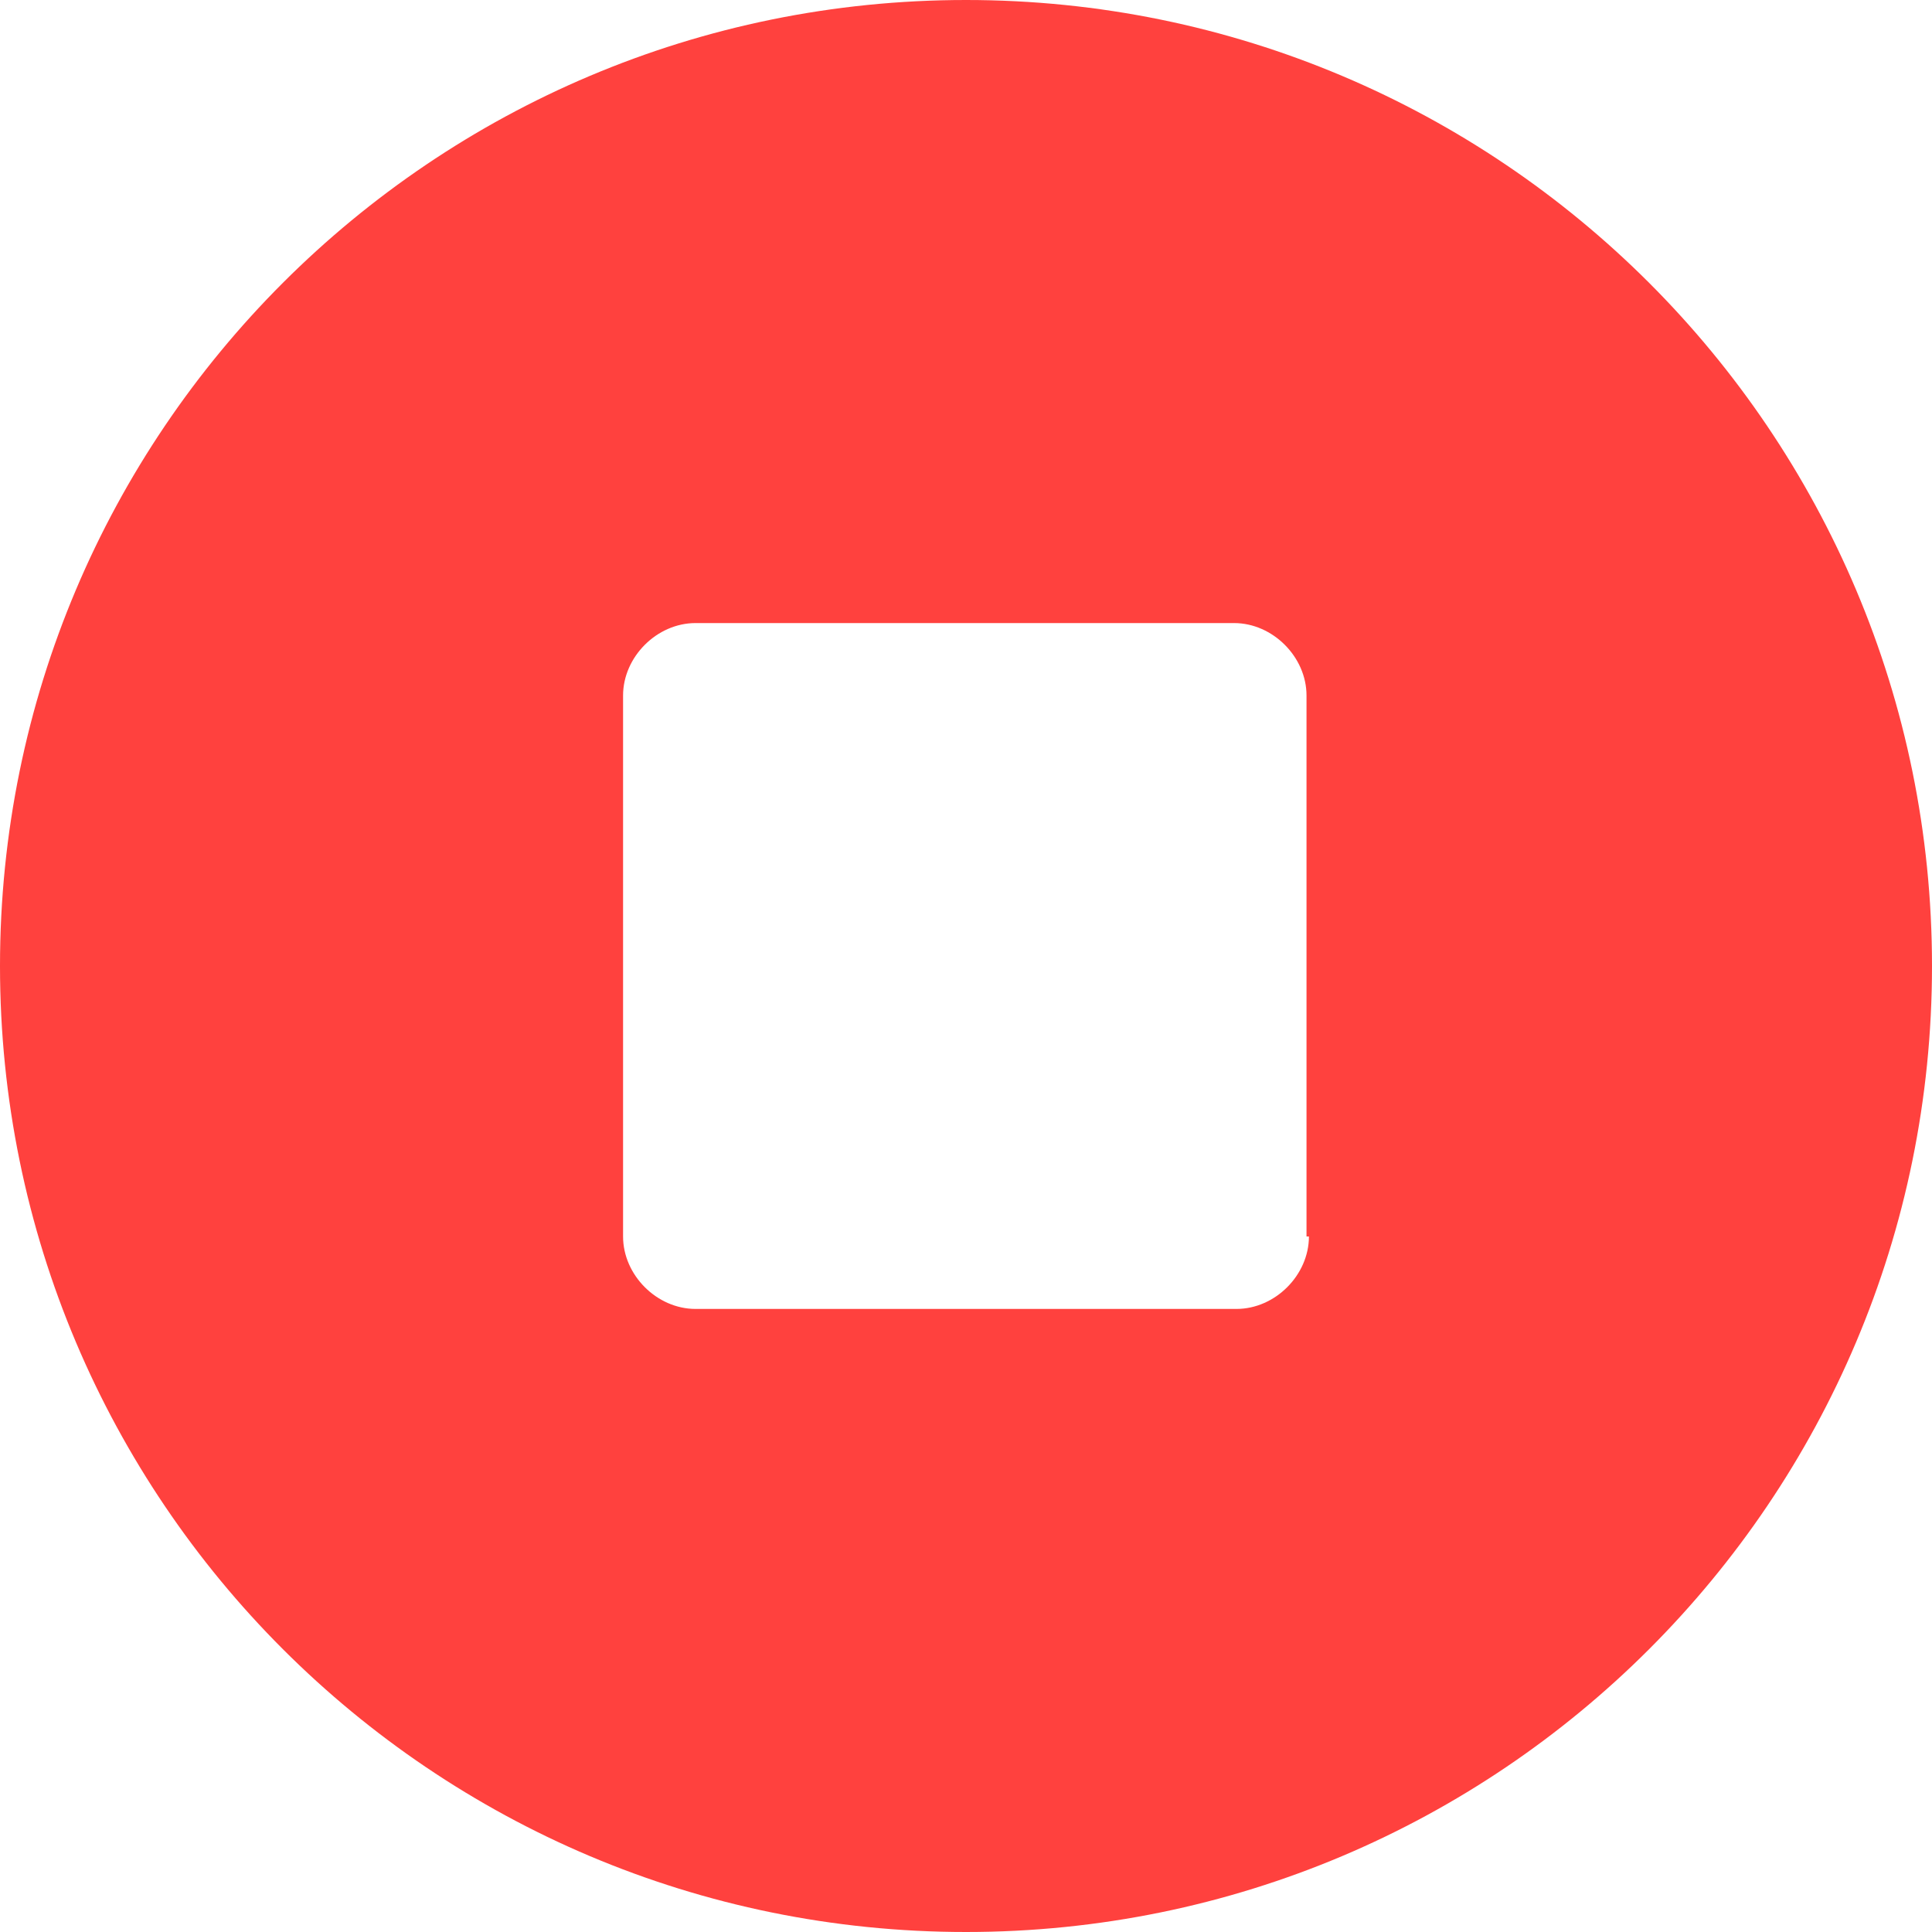
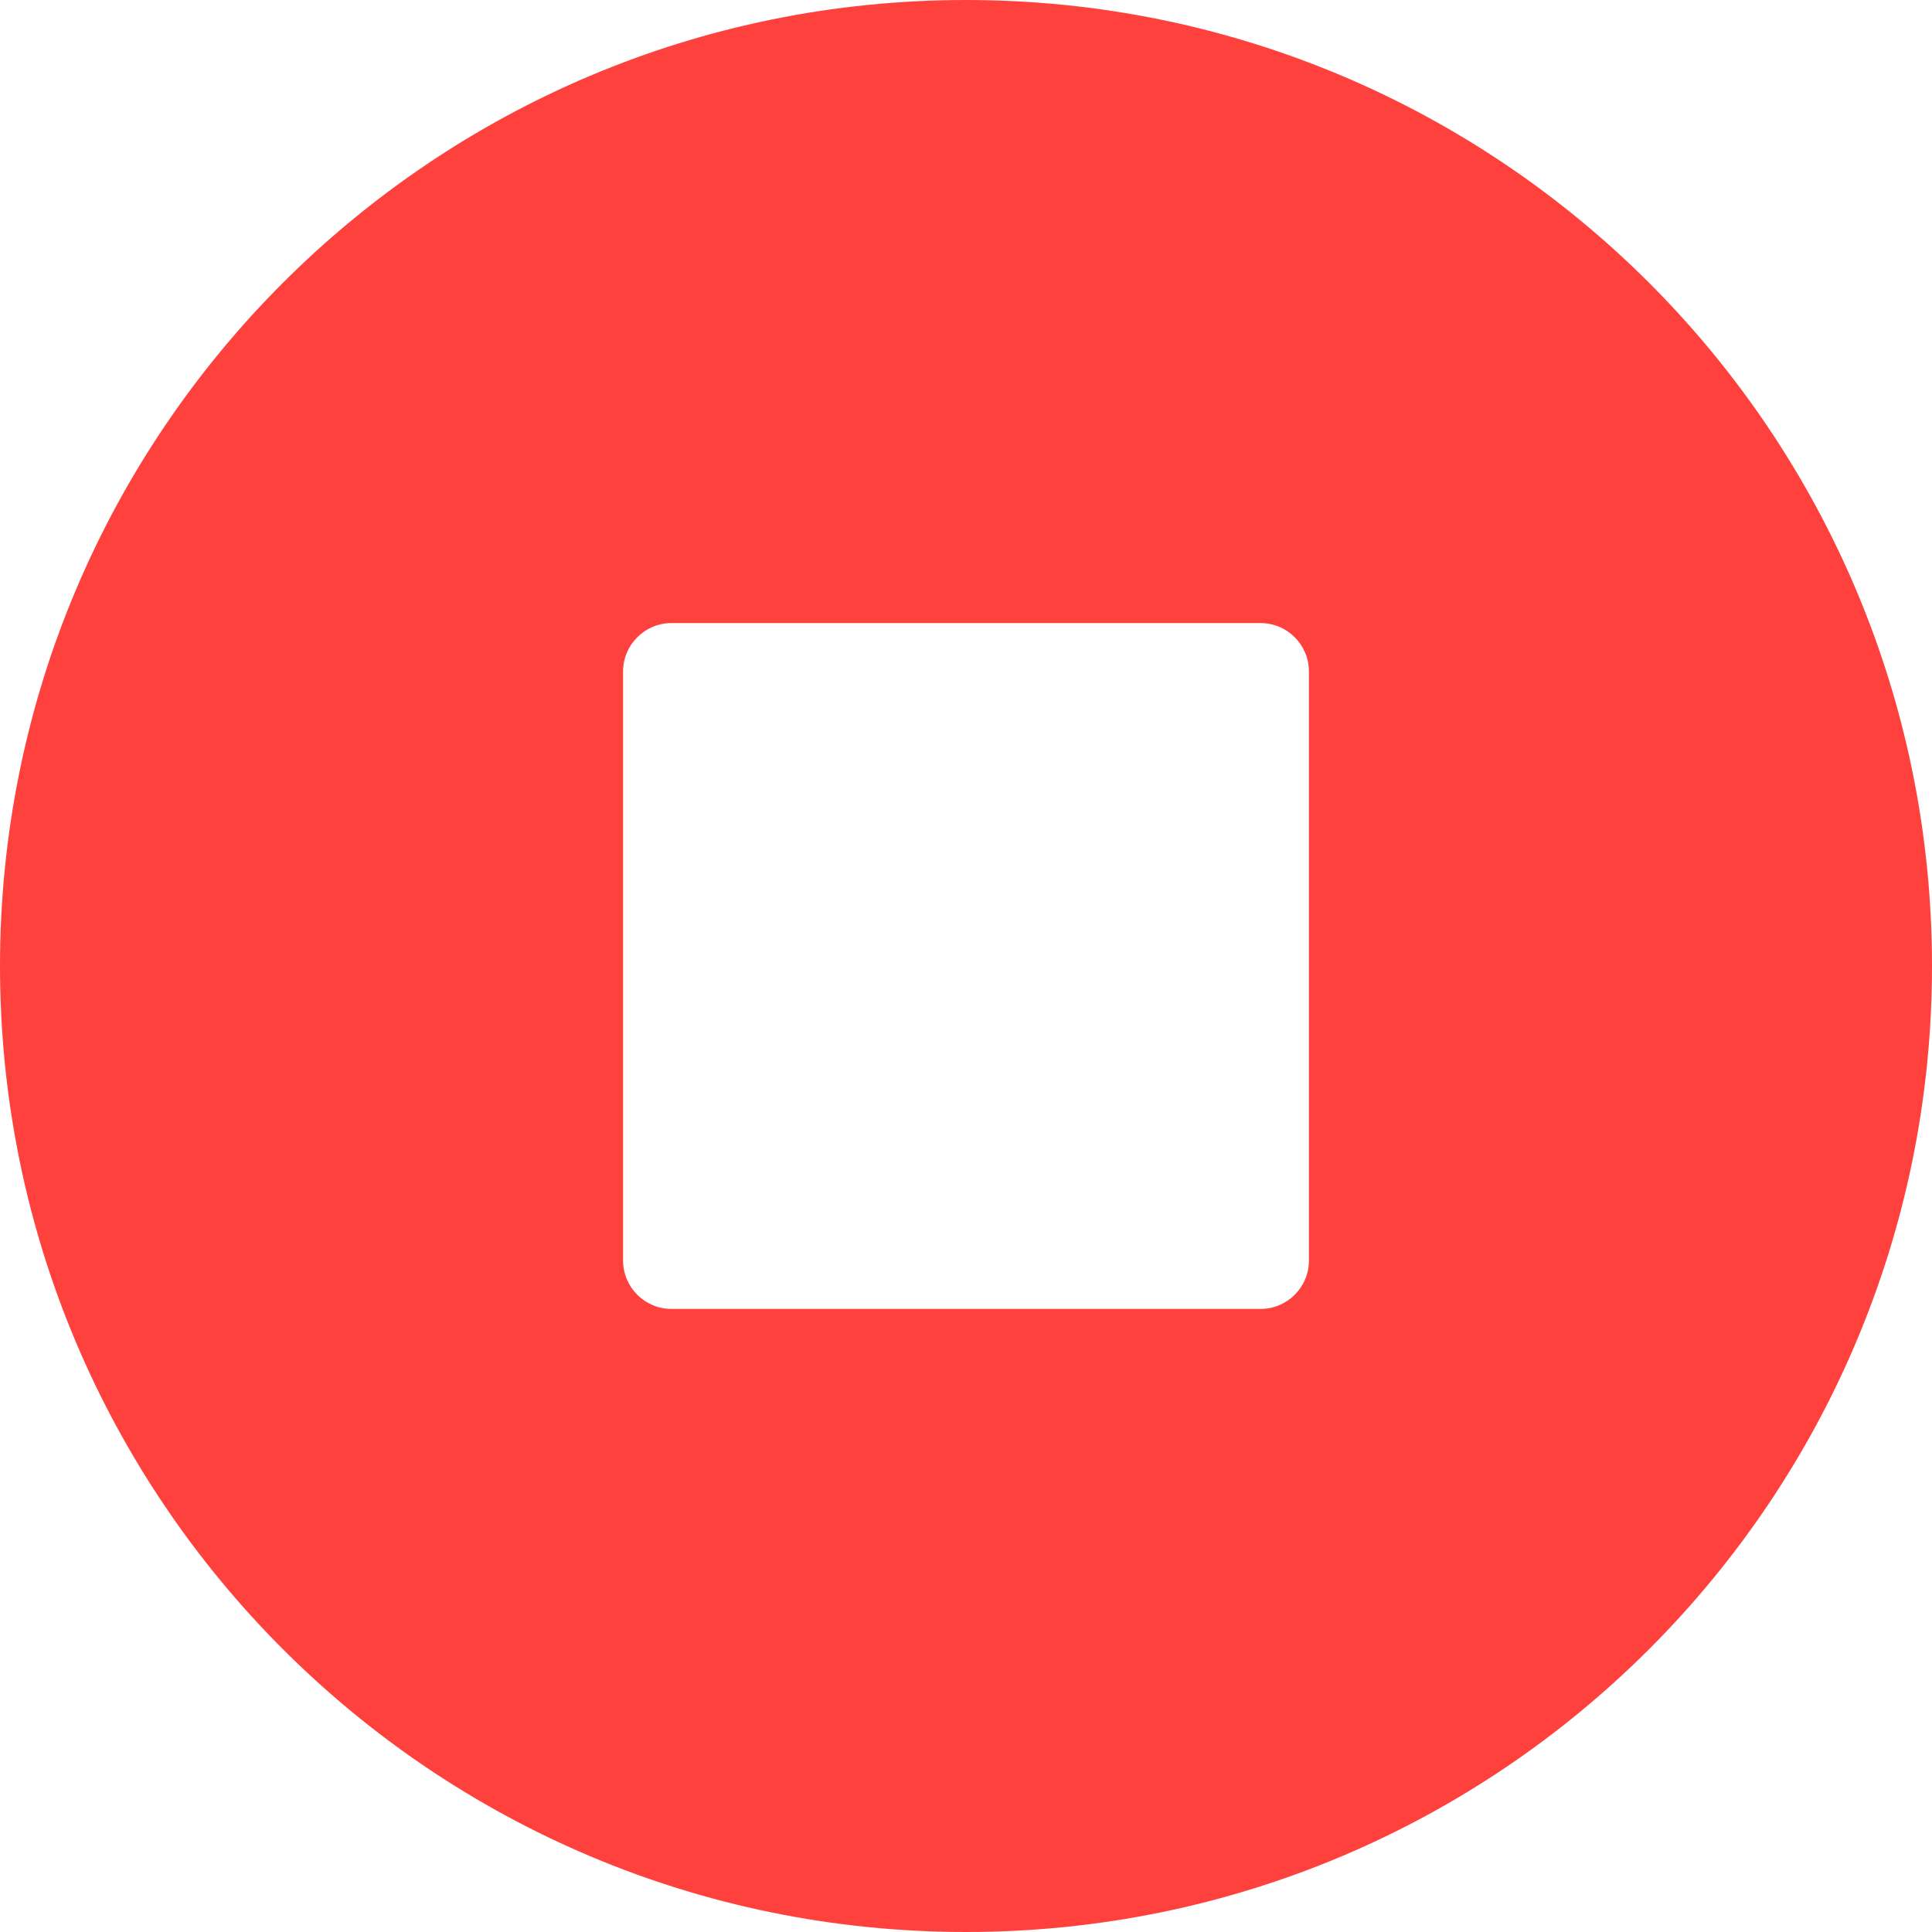
<svg xmlns="http://www.w3.org/2000/svg" version="1.1" id="Layer_1" x="0px" y="0px" viewBox="0 0 80 80" style="enable-background:new 0 0 80 80;" xml:space="preserve">
  <style type="text/css">
	.st0{fill:#FF413E;}
</style>
  <g>
-     <path class="st0" d="M40,0C17.9,0,0,17.9,0,40c0,22.1,17.9,40,40,40s40-17.9,40-40C80,17.9,62.1,0,40,0z M54.2,51.2   c0,1.6-1.4,3-3,3H28.8c-1.6,0-3-1.4-3-3V28.8c0-1.6,1.4-3,3-3h22.3c1.6,0,3,1.4,3,3V51.2z" />
+     <path class="st0" d="M40,0C17.9,0,0,17.9,0,40c0,22.1,17.9,40,40,40c22.1,0,40-17.9,40-40C80,17.9,62.1,0,40,0z M54.2,52.2   c0,1.1-0.9,2-2,2H27.8c-1.1,0-2-0.9-2-2V27.8c0-1.1,0.9-2,2-2h24.4c1.1,0,2,0.9,2,2V52.2z" />
  </g>
</svg>
